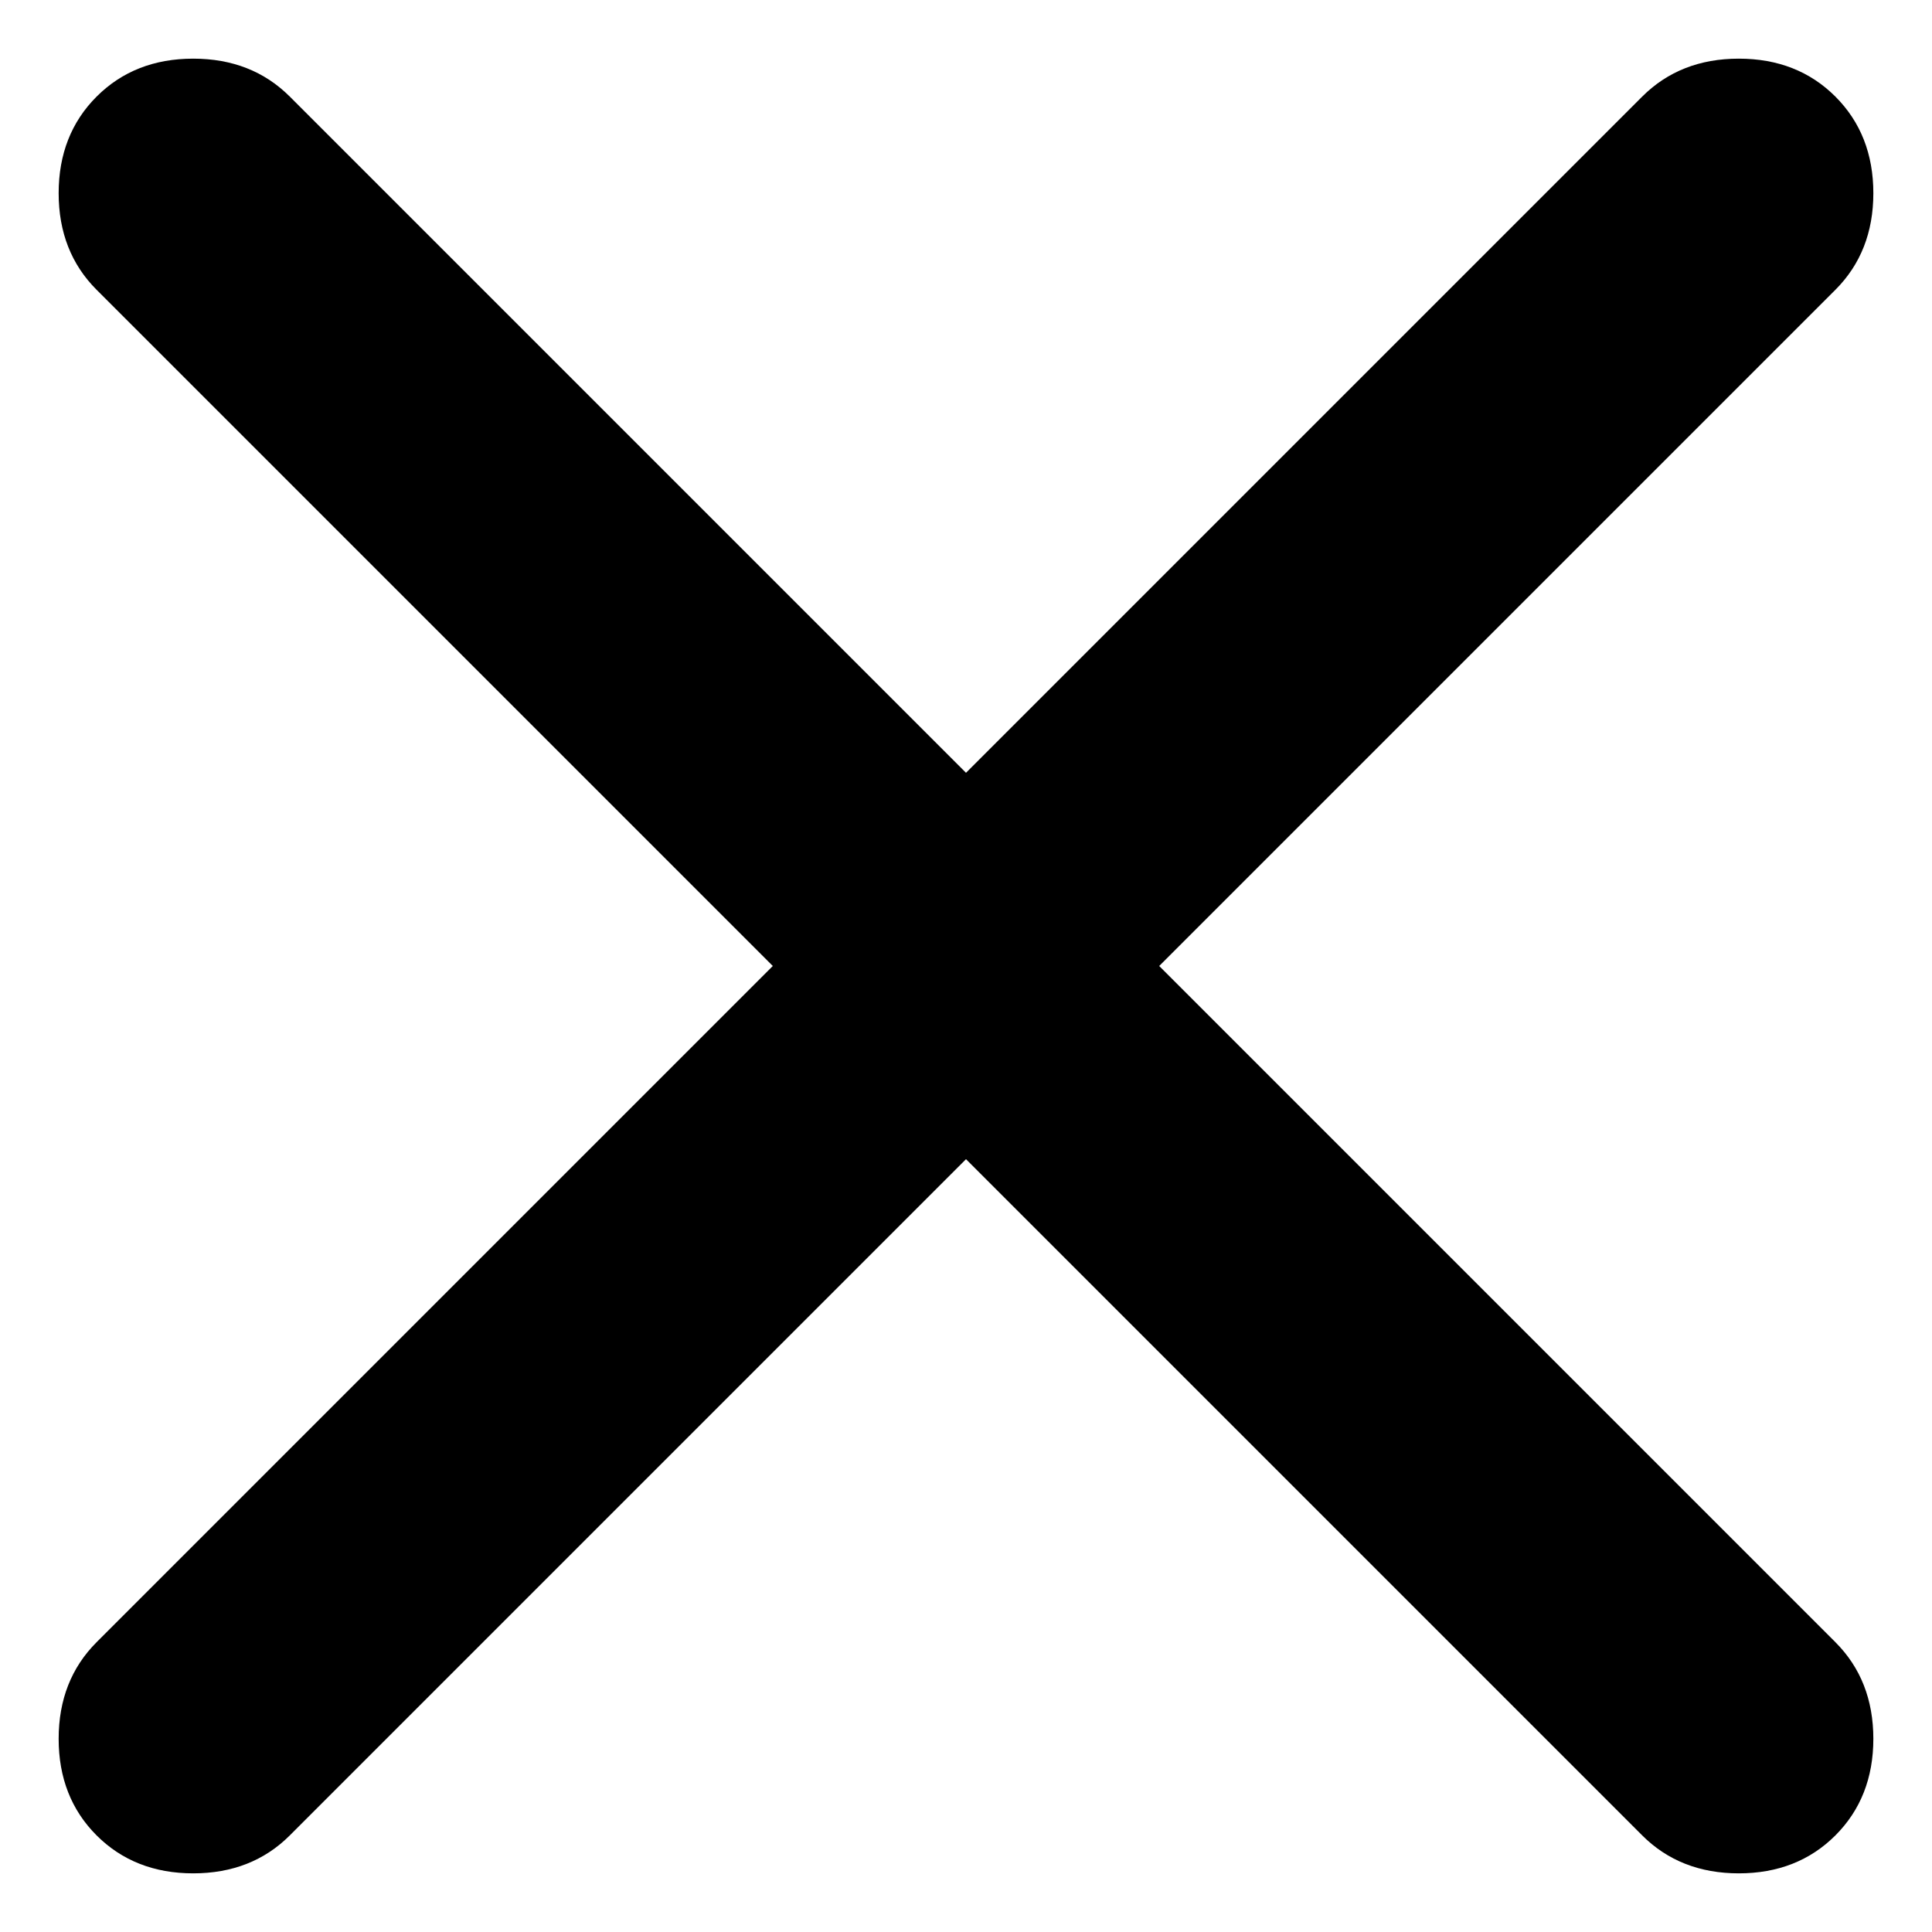
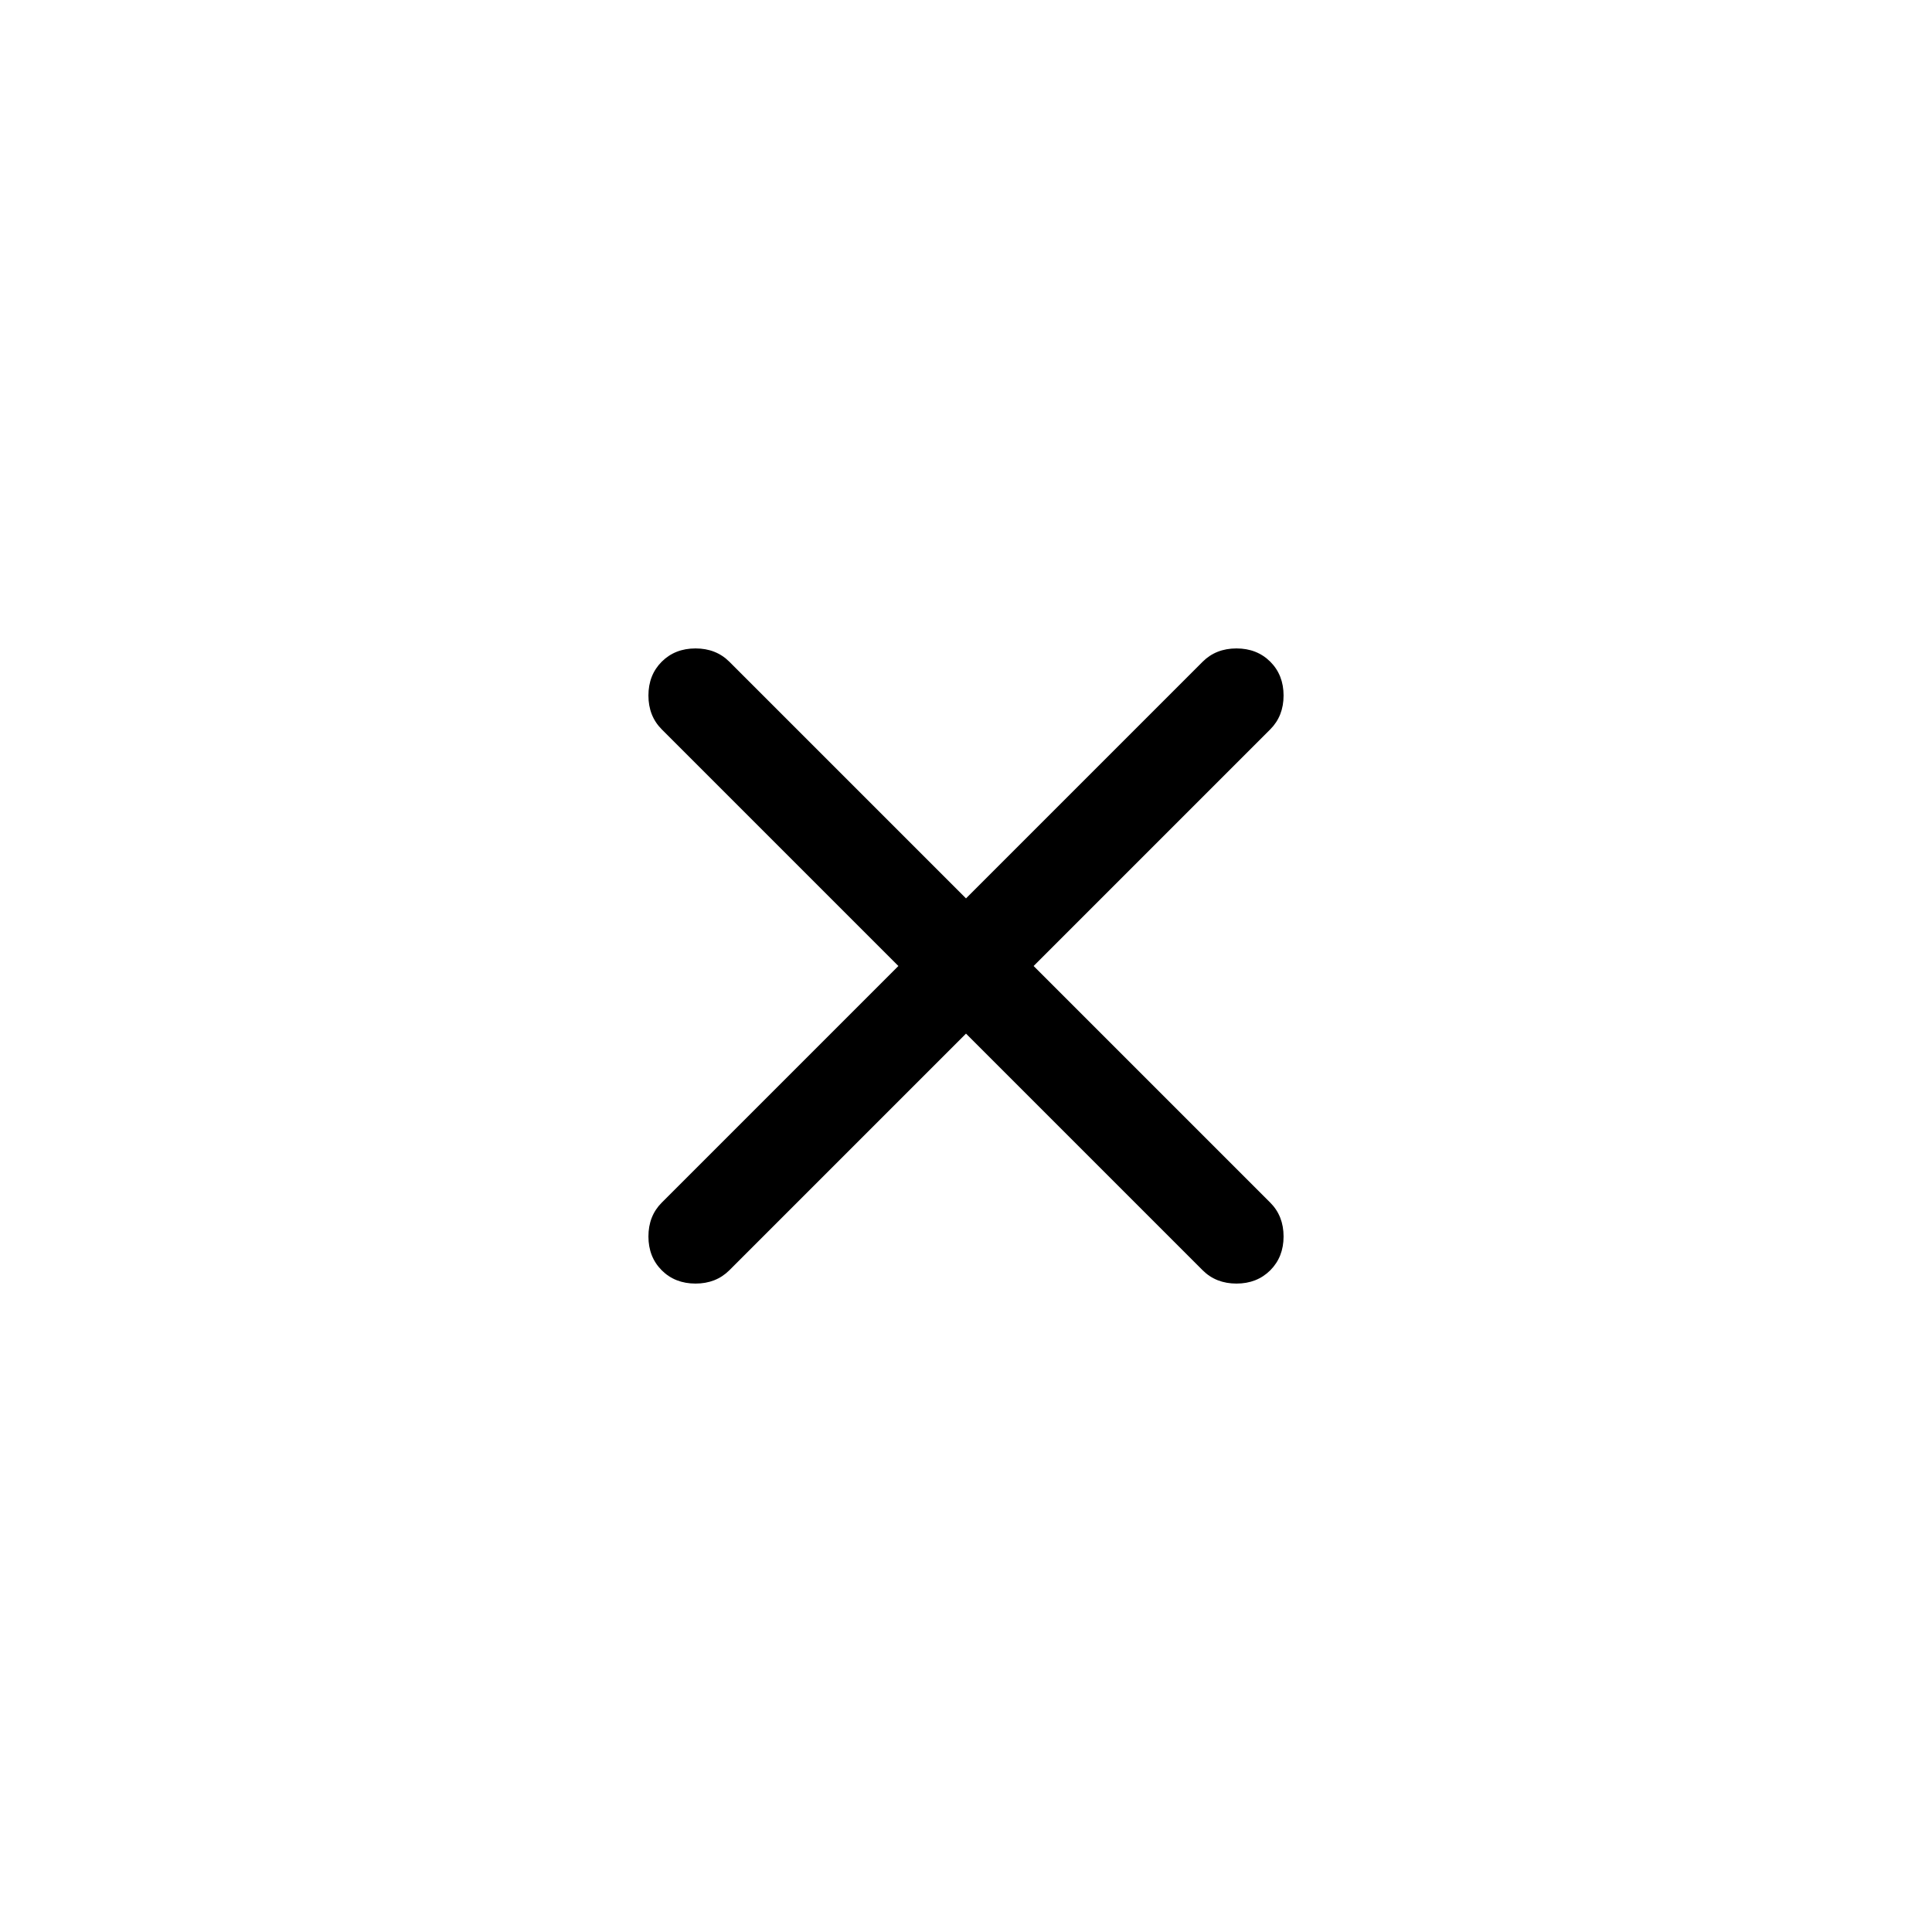
- <svg xmlns="http://www.w3.org/2000/svg" width="14" height="14" viewBox="0 0 14 14" fill="none">
-   <path d="M7 8.4L2.1 13.3C1.917 13.483 1.683 13.575 1.4 13.575C1.117 13.575 0.883 13.483 0.7 13.3C0.517 13.117 0.425 12.883 0.425 12.6C0.425 12.317 0.517 12.083 0.7 11.9L5.6 7L0.7 2.1C0.517 1.917 0.425 1.683 0.425 1.4C0.425 1.117 0.517 0.883 0.7 0.7C0.883 0.517 1.117 0.425 1.4 0.425C1.683 0.425 1.917 0.517 2.1 0.7L7 5.6L11.9 0.7C12.083 0.517 12.317 0.425 12.6 0.425C12.883 0.425 13.117 0.517 13.3 0.7C13.483 0.883 13.575 1.117 13.575 1.4C13.575 1.683 13.483 1.917 13.3 2.1L8.4 7L13.3 11.9C13.483 12.083 13.575 12.317 13.575 12.6C13.575 12.883 13.483 13.117 13.3 13.3C13.117 13.483 12.883 13.575 12.6 13.575C12.317 13.575 12.083 13.483 11.9 13.3L7 8.4Z" fill="black" />
+ <svg xmlns="http://www.w3.org/2000/svg" width="40" height="40" viewBox="0 0 40 40" fill="none">
+   <mask id="mask0_453_12978" style="mask-type:alpha" maskUnits="userSpaceOnUse" x="8" y="8" width="24" height="24">
+     <rect x="8" y="8" width="24" height="24" fill="#D9D9D9" />
+   </mask>
+   <g mask="url(#mask0_453_12978)">
+     <path d="M20 21.4L15.1 26.3C14.916 26.483 14.683 26.575 14.4 26.575C14.117 26.575 13.883 26.483 13.7 26.3C13.517 26.116 13.425 25.883 13.425 25.6C13.425 25.317 13.517 25.083 13.7 24.9L18.6 20L13.7 15.1C13.517 14.916 13.425 14.683 13.425 14.4C13.425 14.117 13.517 13.883 13.7 13.7C13.883 13.517 14.117 13.425 14.4 13.425C14.683 13.425 14.916 13.517 15.1 13.7L20 18.6L24.9 13.7C25.083 13.517 25.317 13.425 25.6 13.425C25.883 13.425 26.116 13.517 26.3 13.7C26.483 13.883 26.575 14.117 26.575 14.4C26.575 14.683 26.483 14.916 26.3 15.1L21.4 20L26.3 24.9C26.483 25.083 26.575 25.317 26.575 25.6C26.575 25.883 26.483 26.116 26.3 26.3C26.116 26.483 25.883 26.575 25.6 26.575C25.317 26.575 25.083 26.483 24.9 26.3L20 21.4Z" fill="black" />
+   </g>
</svg>
